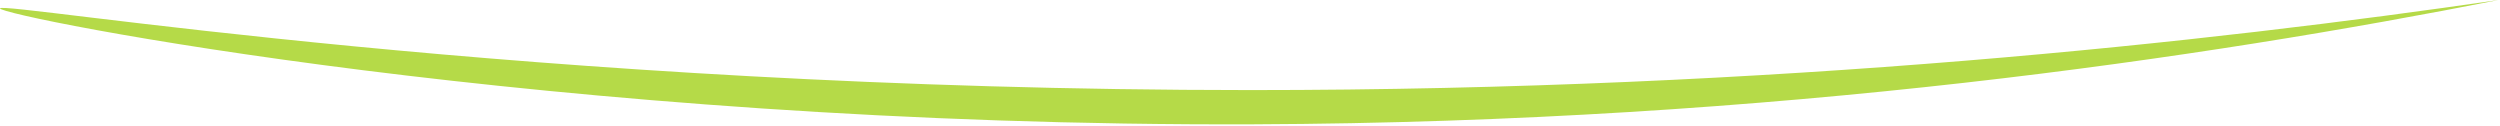
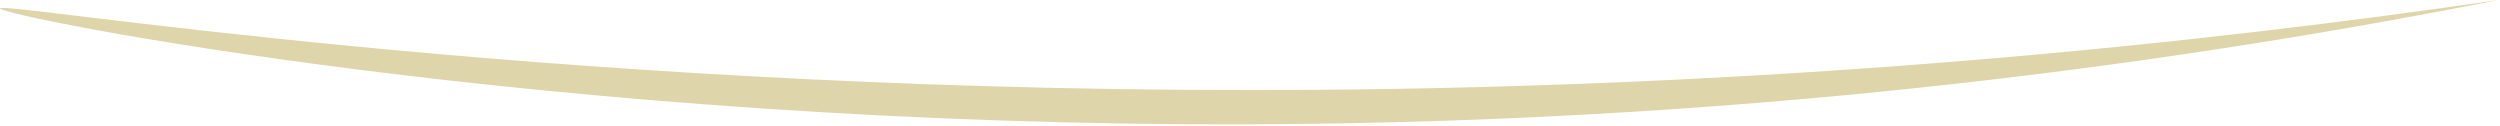
<svg xmlns="http://www.w3.org/2000/svg" width="358" height="18" viewBox="0 0 358 18" fill="none">
-   <path d="M9.47115e-05 1.2C0.1 0.1 75.5 12.9 179.1 12.9C254.7 12.9 316.6 6 357.8 0C316.2 8.2 254.6 17.5 179.6 17.8C79 18.2 -0.1 2.3 9.47115e-05 1.2Z" fill="#B5DA48" />
+   <path d="M9.47115e-05 1.2C0.1 0.1 75.5 12.9 179.1 12.9C254.7 12.9 316.6 6 357.8 0C316.2 8.2 254.6 17.5 179.6 17.8C79 18.2 -0.1 2.3 9.47115e-05 1.2Z" fill="#DED5AA" />
</svg>
